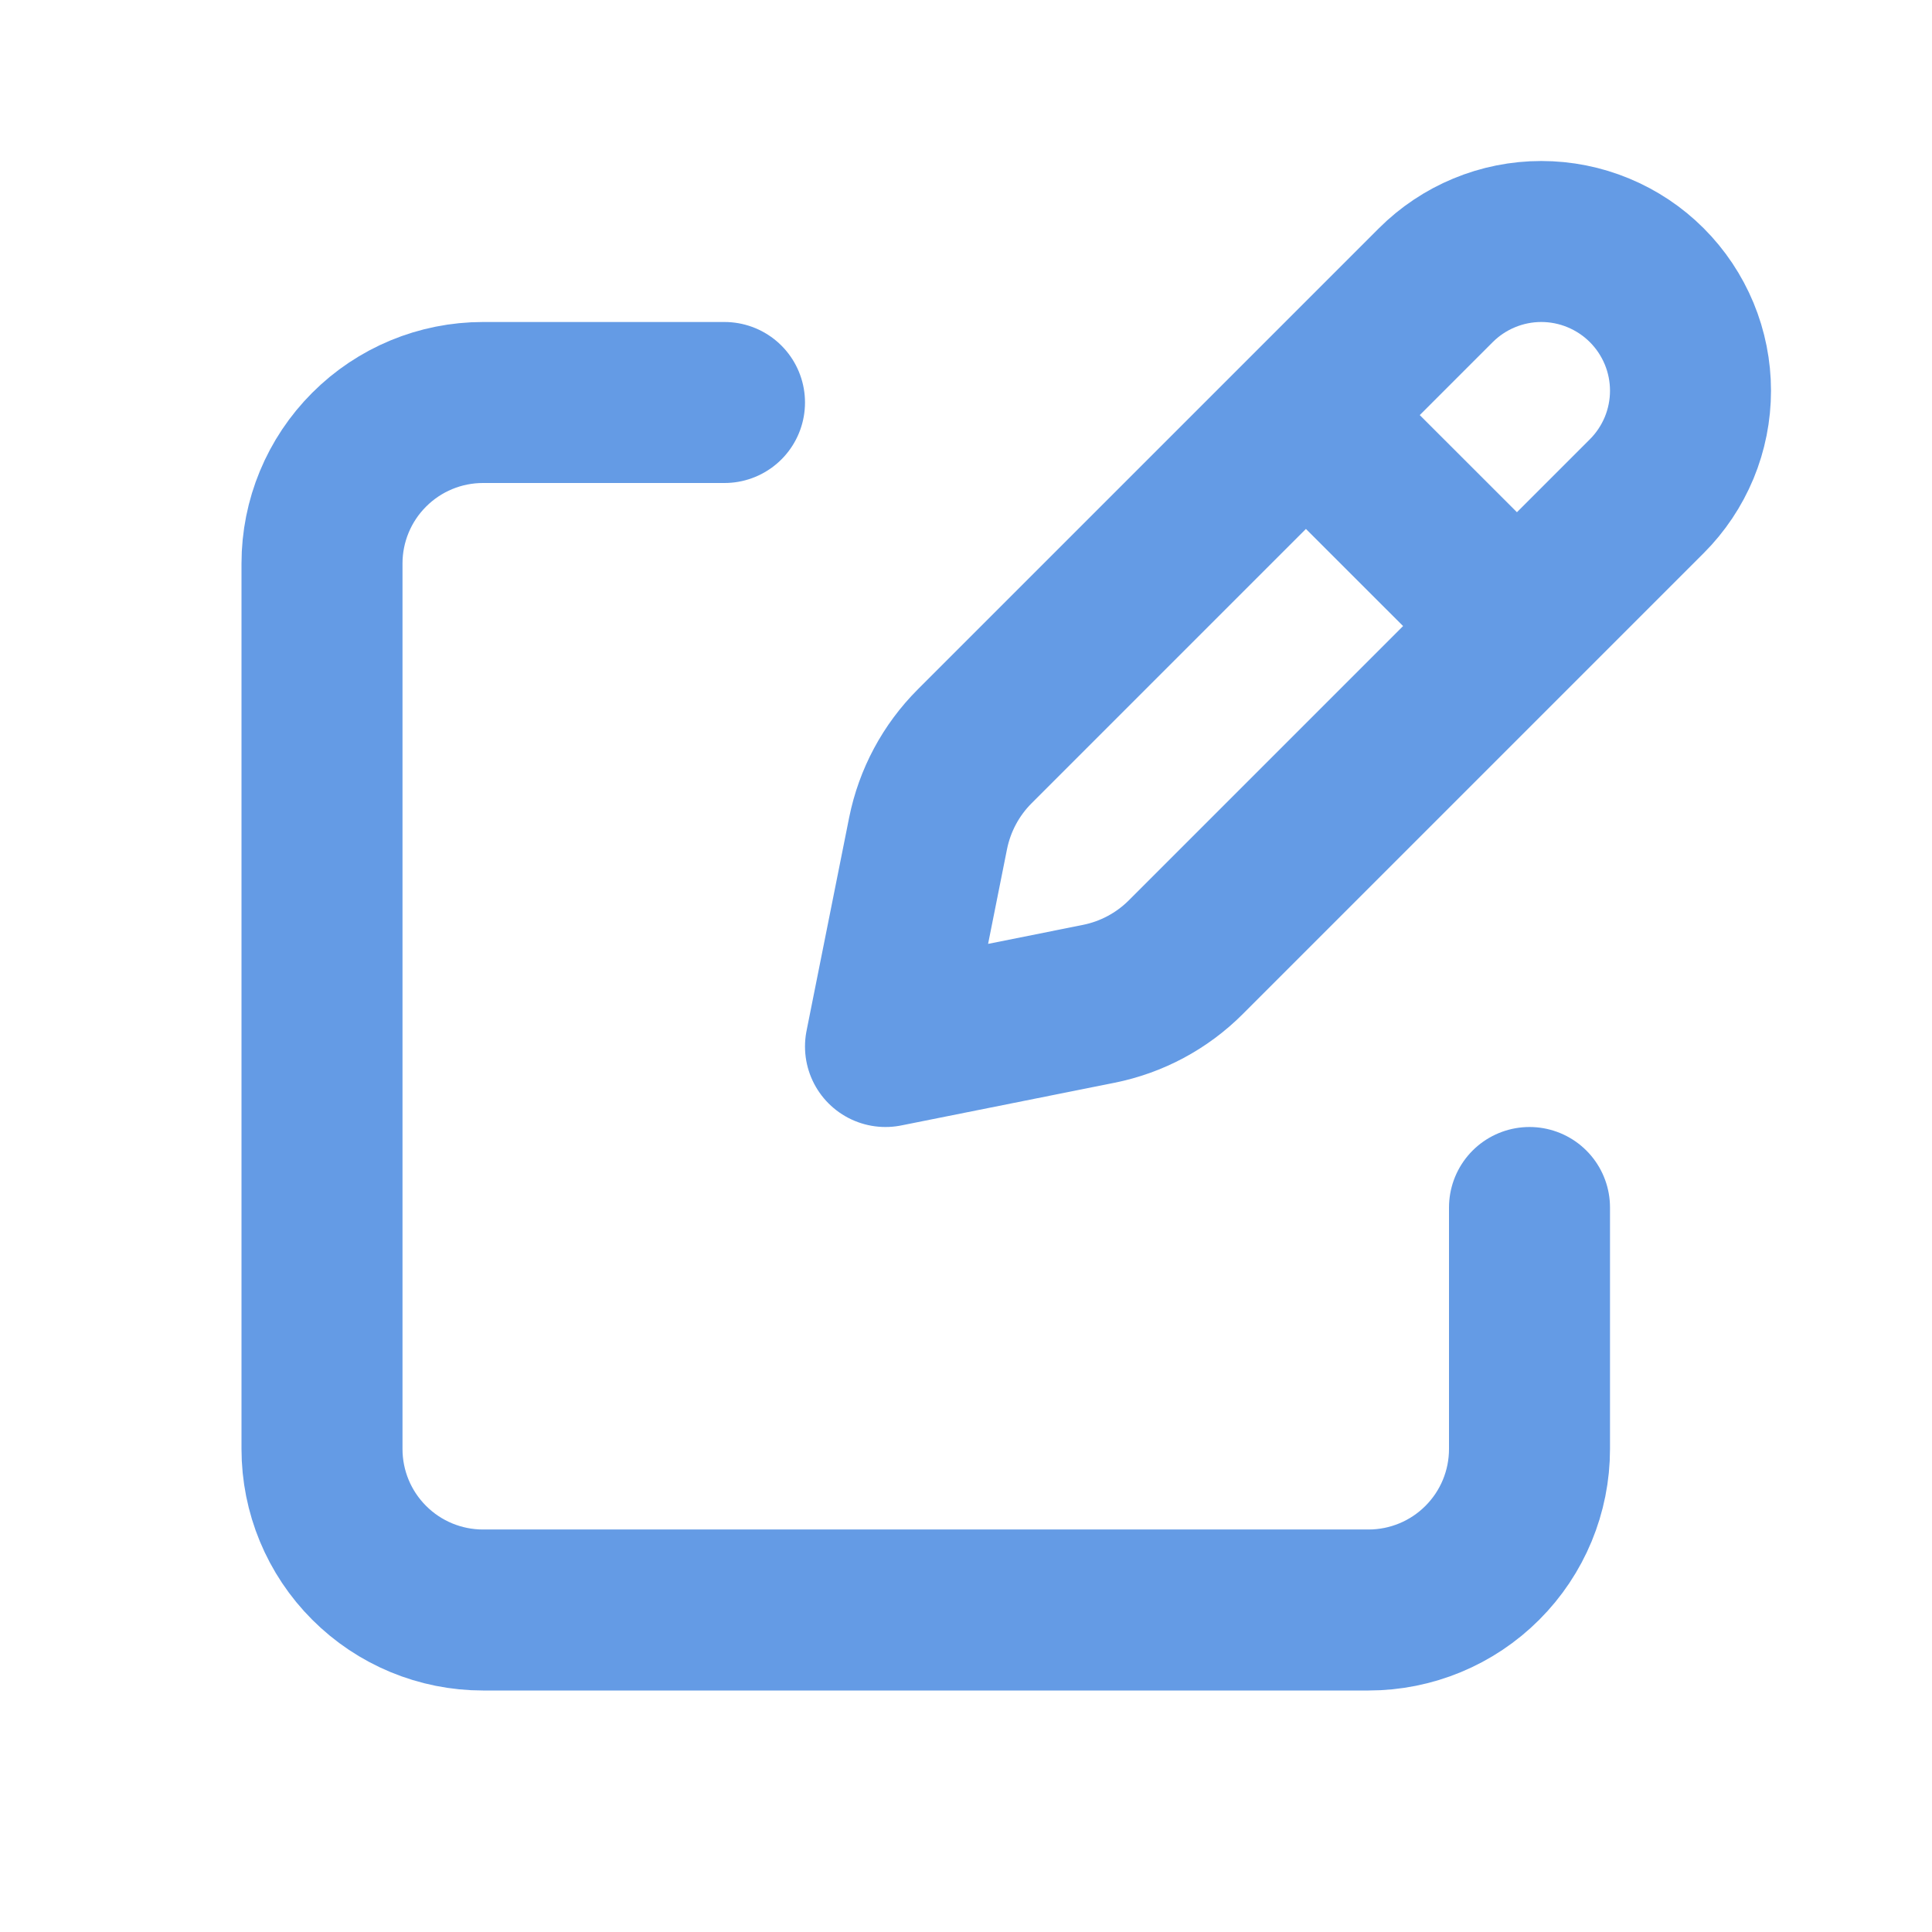
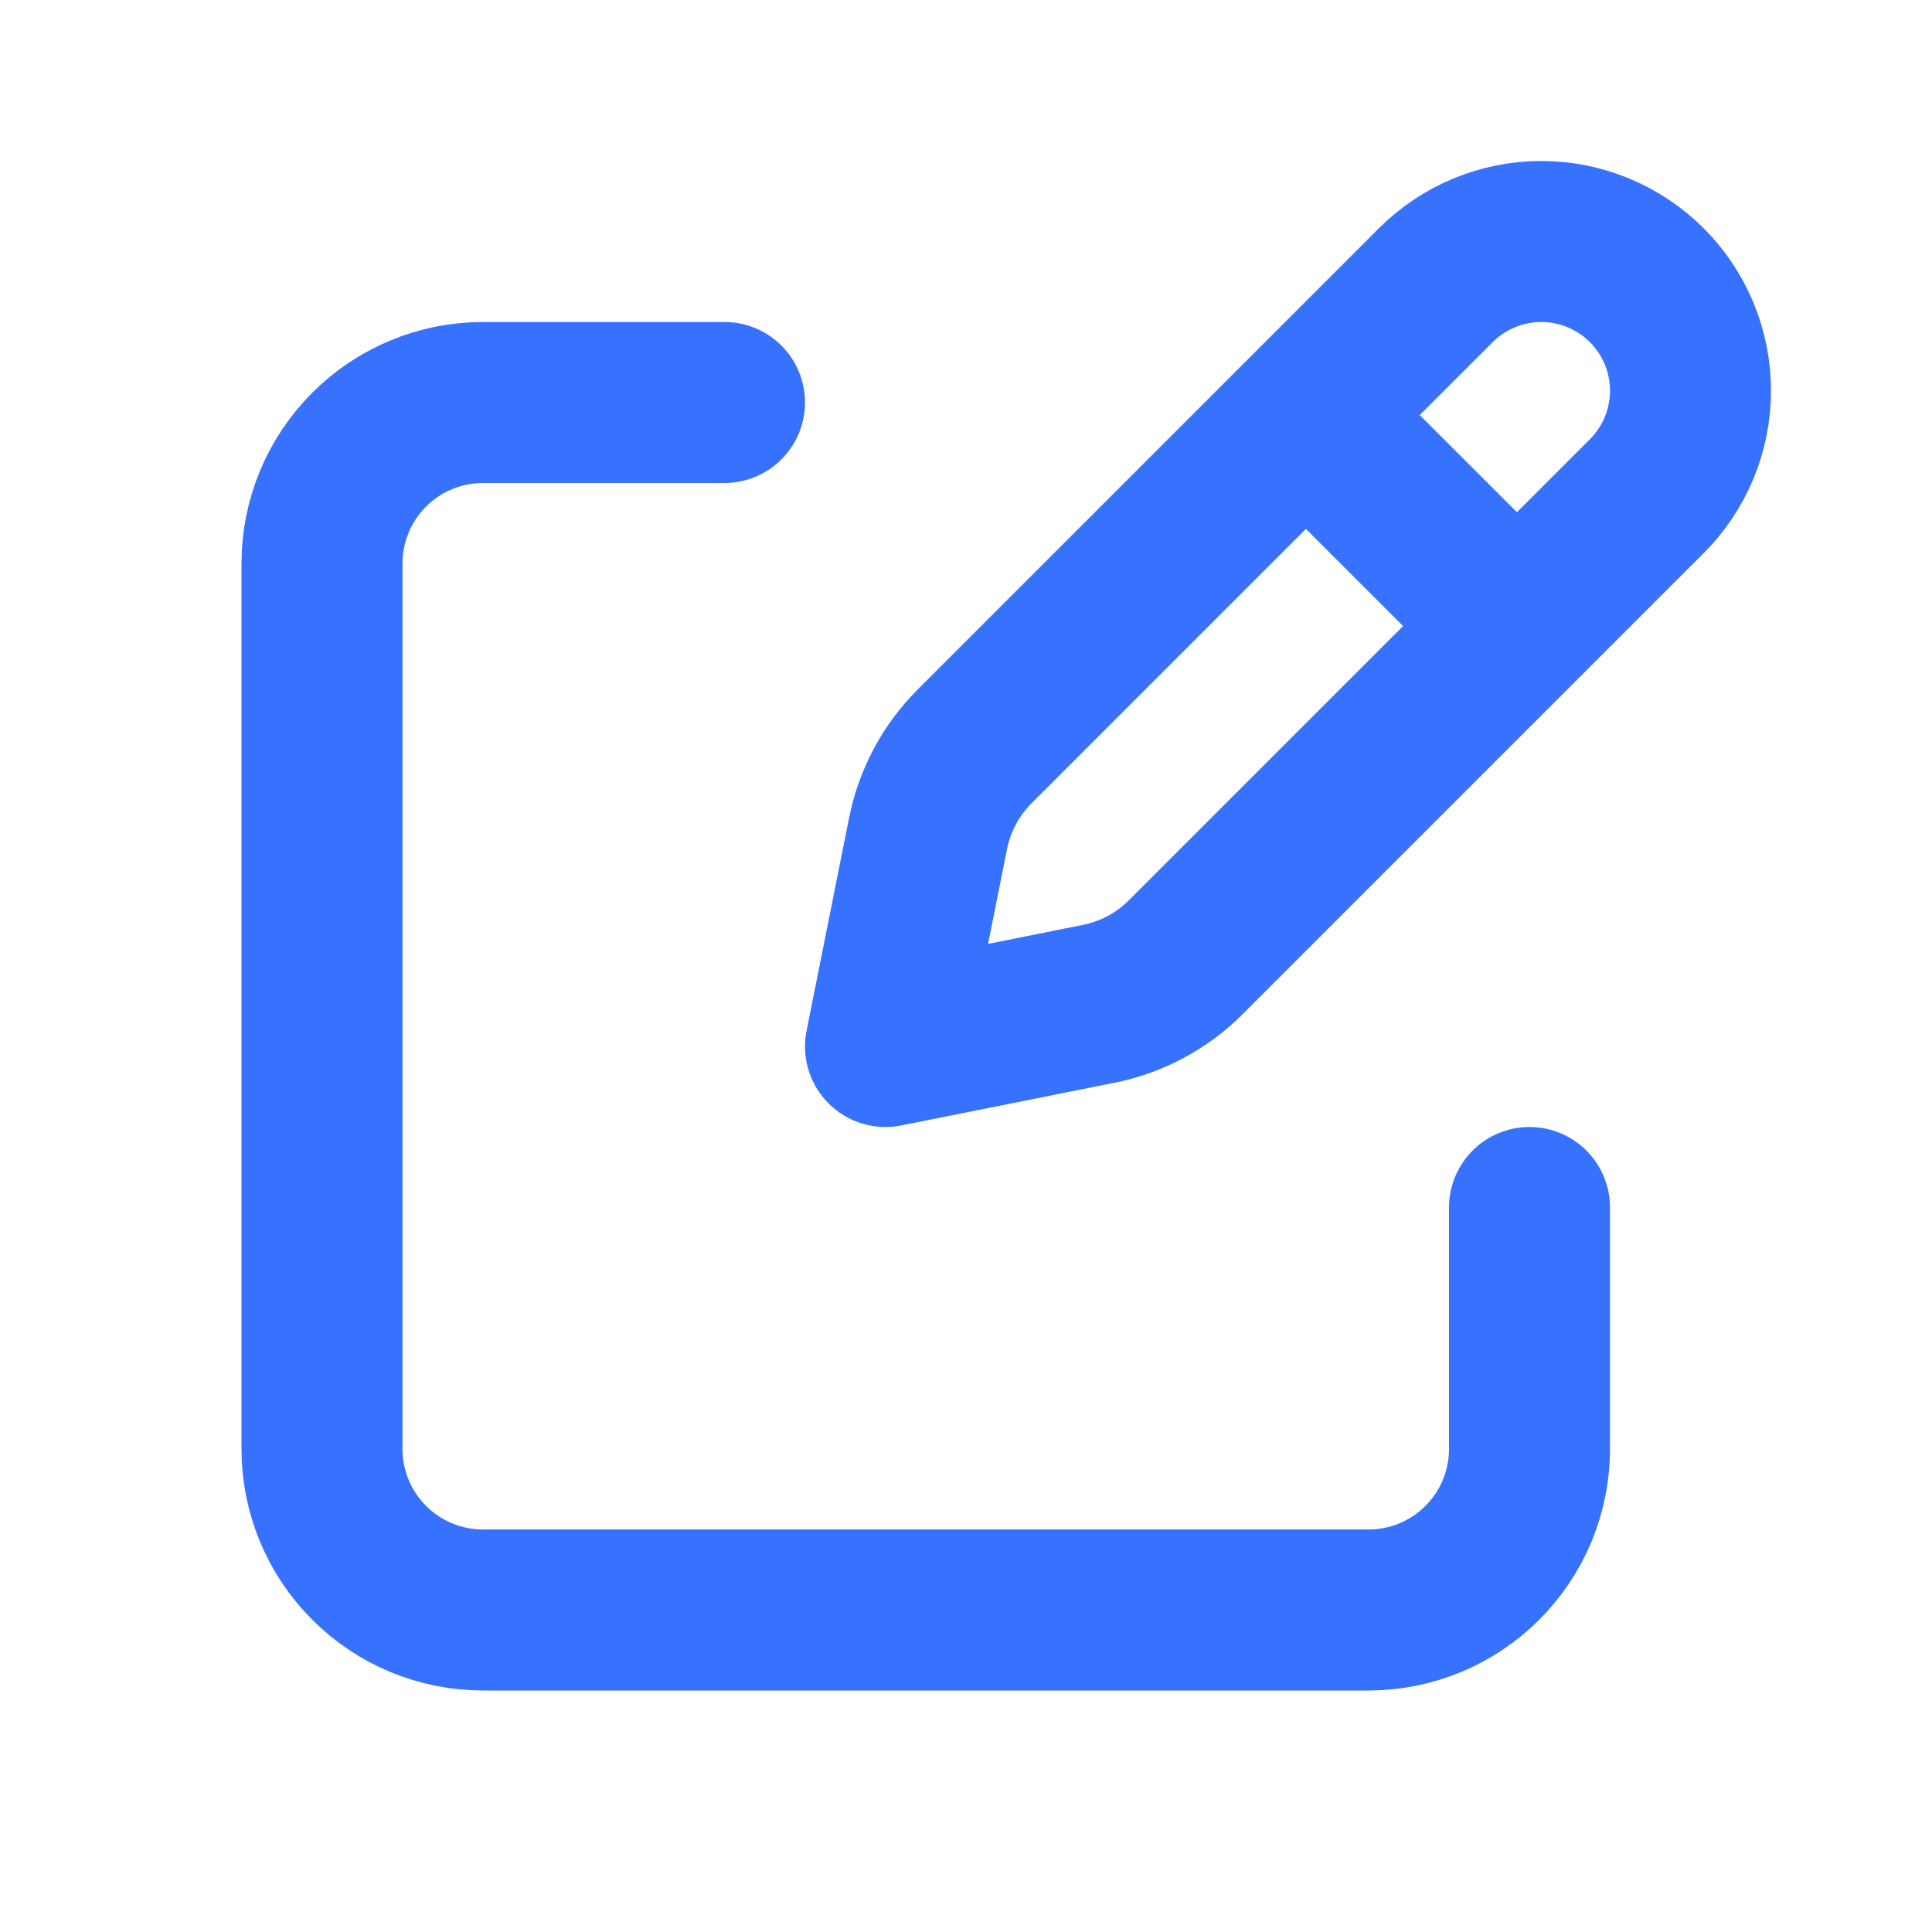
<svg xmlns="http://www.w3.org/2000/svg" width="48" height="48" viewBox="0 0 48 48" fill="none">
-   <path d="M32.948 10.816L37.184 15.05L32.948 10.816ZM35.672 7.086L24.218 18.54C23.626 19.131 23.223 19.884 23.058 20.704L22 26L27.296 24.94C28.116 24.776 28.868 24.374 29.46 23.782L40.914 12.328C41.258 11.984 41.531 11.575 41.718 11.126C41.904 10.676 42 10.194 42 9.707C42 9.22 41.904 8.738 41.718 8.289C41.531 7.839 41.258 7.43 40.914 7.086C40.57 6.742 40.161 6.469 39.712 6.283C39.262 6.096 38.78 6 38.293 6C37.806 6 37.324 6.096 36.874 6.283C36.425 6.469 36.016 6.742 35.672 7.086V7.086Z" stroke="#649be5" stroke-width="4" stroke-linecap="round" stroke-linejoin="round" />
-   <path d="M38 30V36C38 37.061 37.579 38.078 36.828 38.828C36.078 39.579 35.061 40 34 40H12C10.939 40 9.922 39.579 9.172 38.828C8.421 38.078 8 37.061 8 36V14C8 12.939 8.421 11.922 9.172 11.172C9.922 10.421 10.939 10 12 10H18" stroke="#649be5" stroke-width="4" stroke-linecap="round" stroke-linejoin="round" />
+   <path d="M32.948 10.816L37.184 15.05L32.948 10.816ZM35.672 7.086L24.218 18.54C23.626 19.131 23.223 19.884 23.058 20.704L22 26L27.296 24.94C28.116 24.776 28.868 24.374 29.46 23.782L40.914 12.328C41.258 11.984 41.531 11.575 41.718 11.126C41.904 10.676 42 10.194 42 9.707C42 9.22 41.904 8.738 41.718 8.289C41.531 7.839 41.258 7.43 40.914 7.086C40.57 6.742 40.161 6.469 39.712 6.283C39.262 6.096 38.78 6 38.293 6C37.806 6 37.324 6.096 36.874 6.283C36.425 6.469 36.016 6.742 35.672 7.086V7.086Z" stroke="#3772FF" stroke-width="4" stroke-linecap="round" stroke-linejoin="round" />
+   <path d="M38 30V36C38 37.061 37.579 38.078 36.828 38.828C36.078 39.579 35.061 40 34 40H12C10.939 40 9.922 39.579 9.172 38.828C8.421 38.078 8 37.061 8 36V14C8 12.939 8.421 11.922 9.172 11.172C9.922 10.421 10.939 10 12 10H18" stroke="#3772FF" stroke-width="4" stroke-linecap="round" stroke-linejoin="round" />
</svg>
